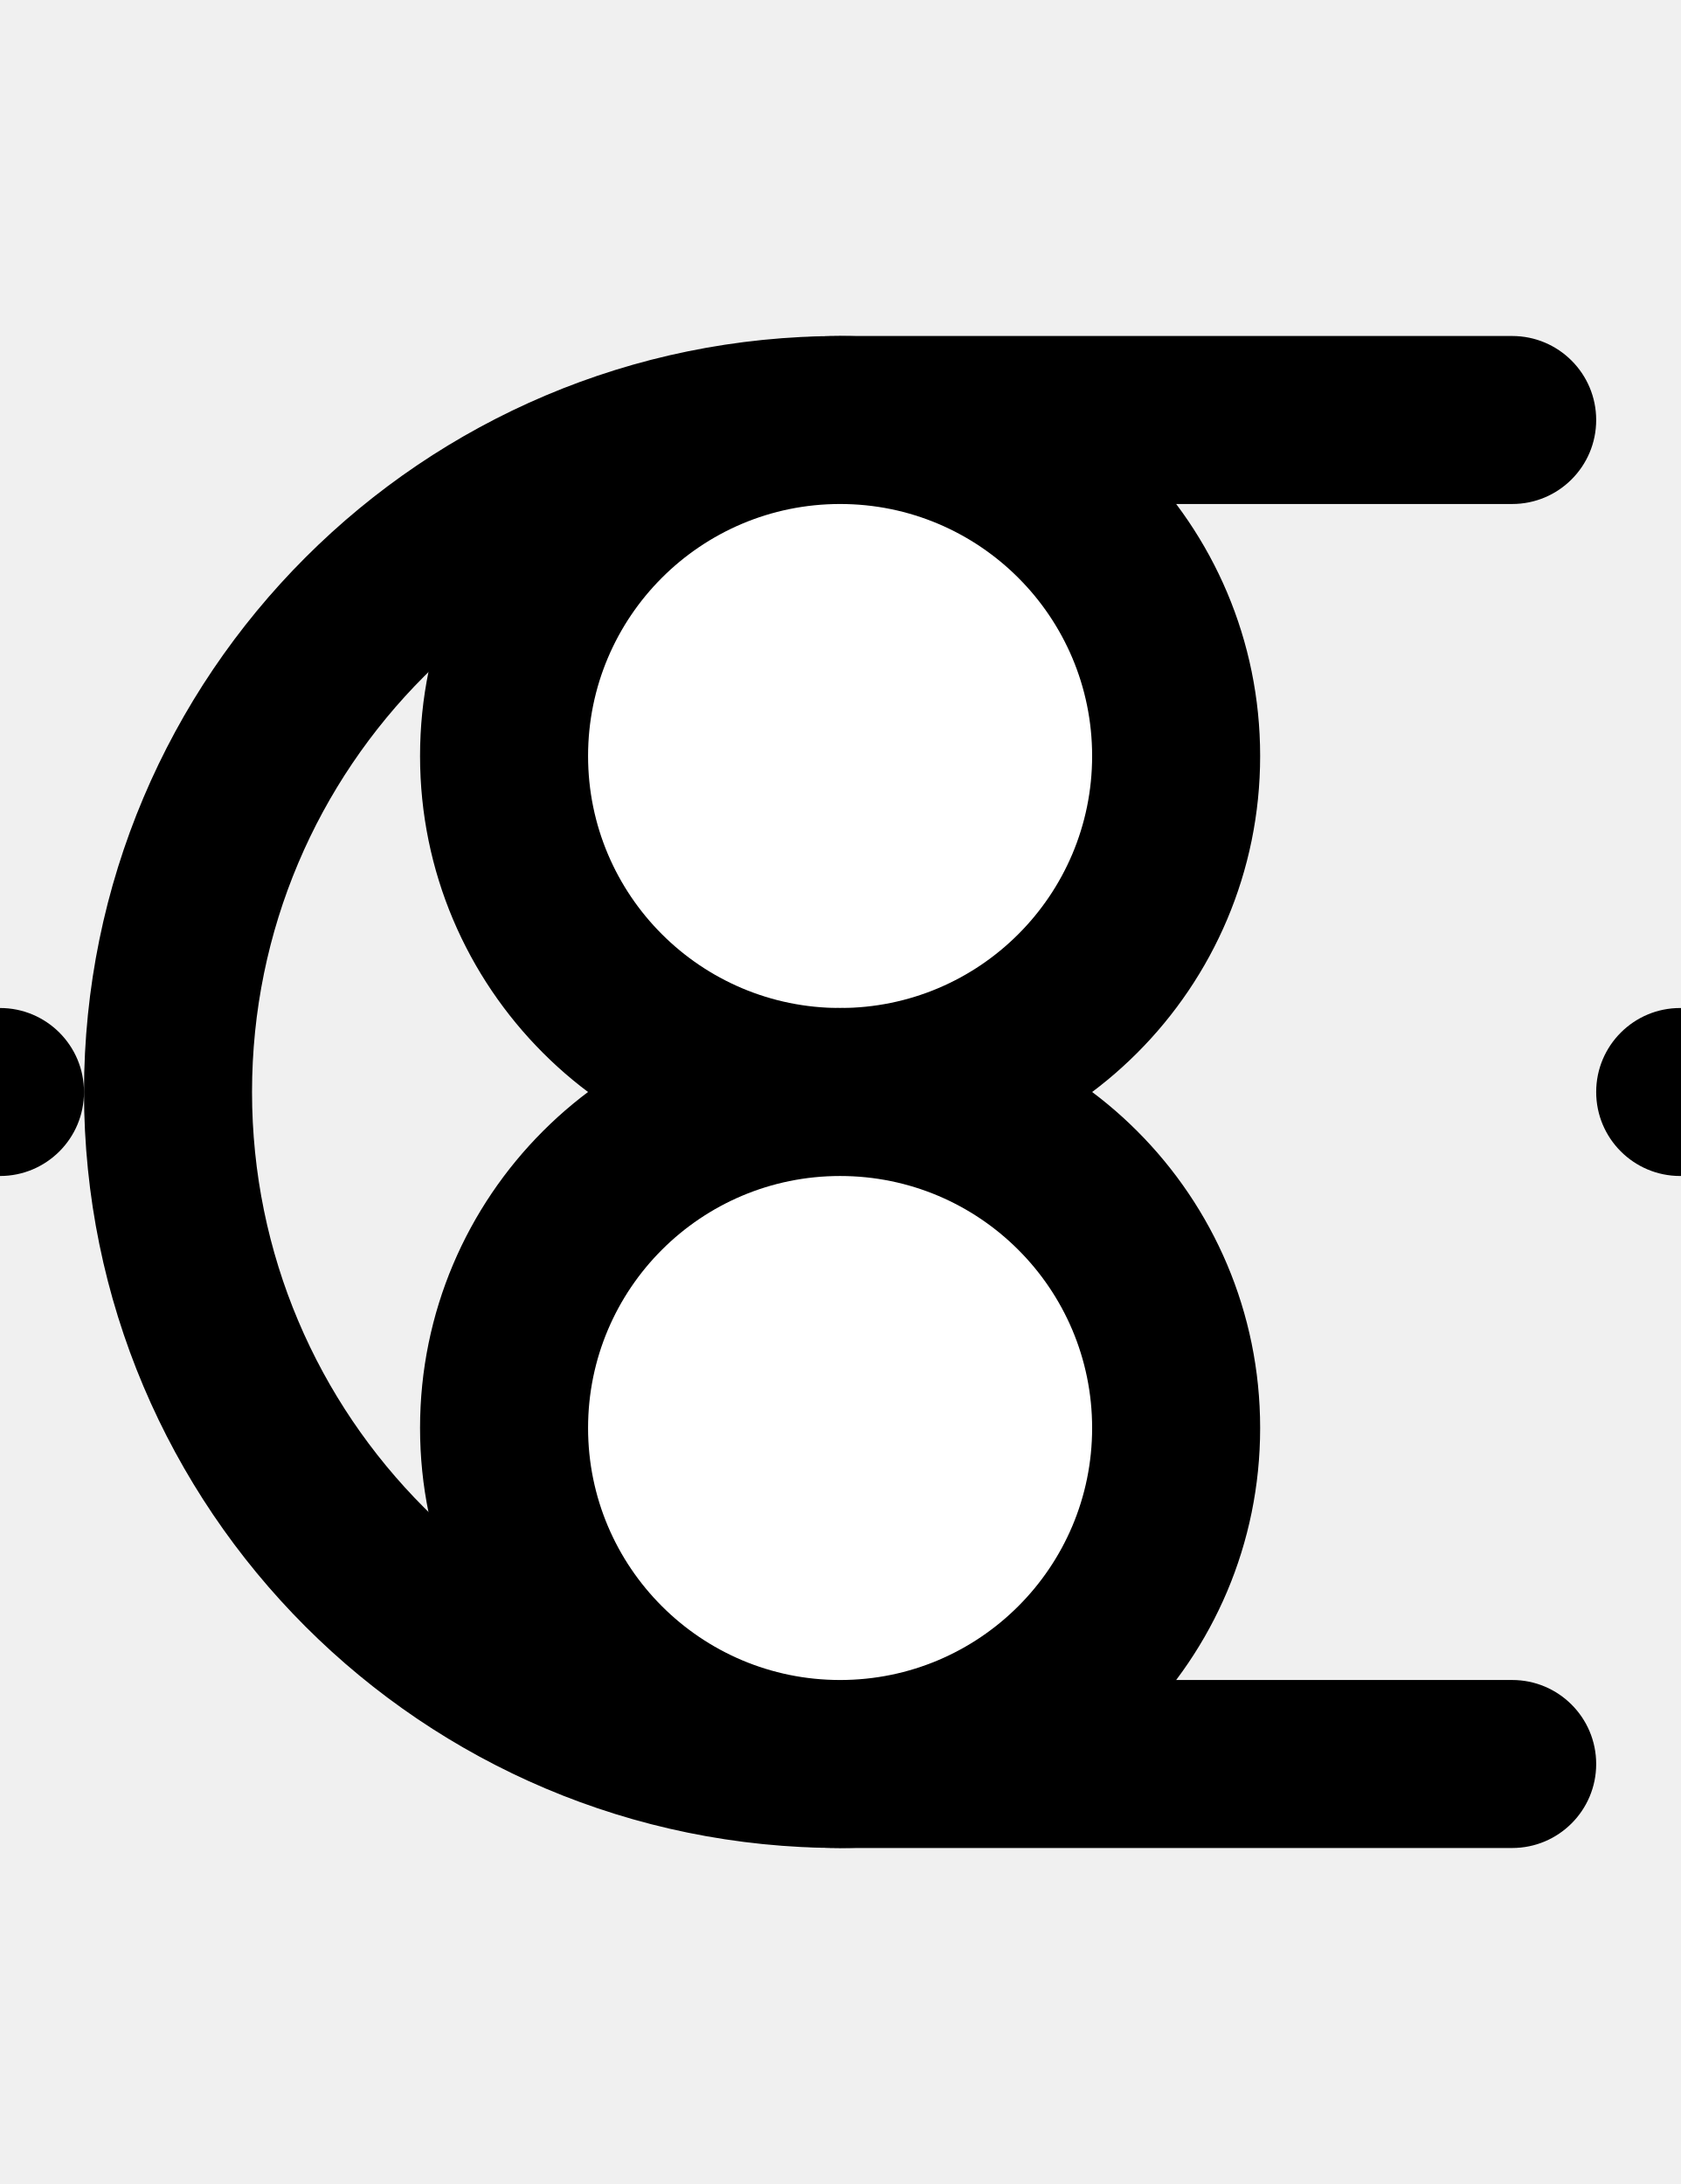
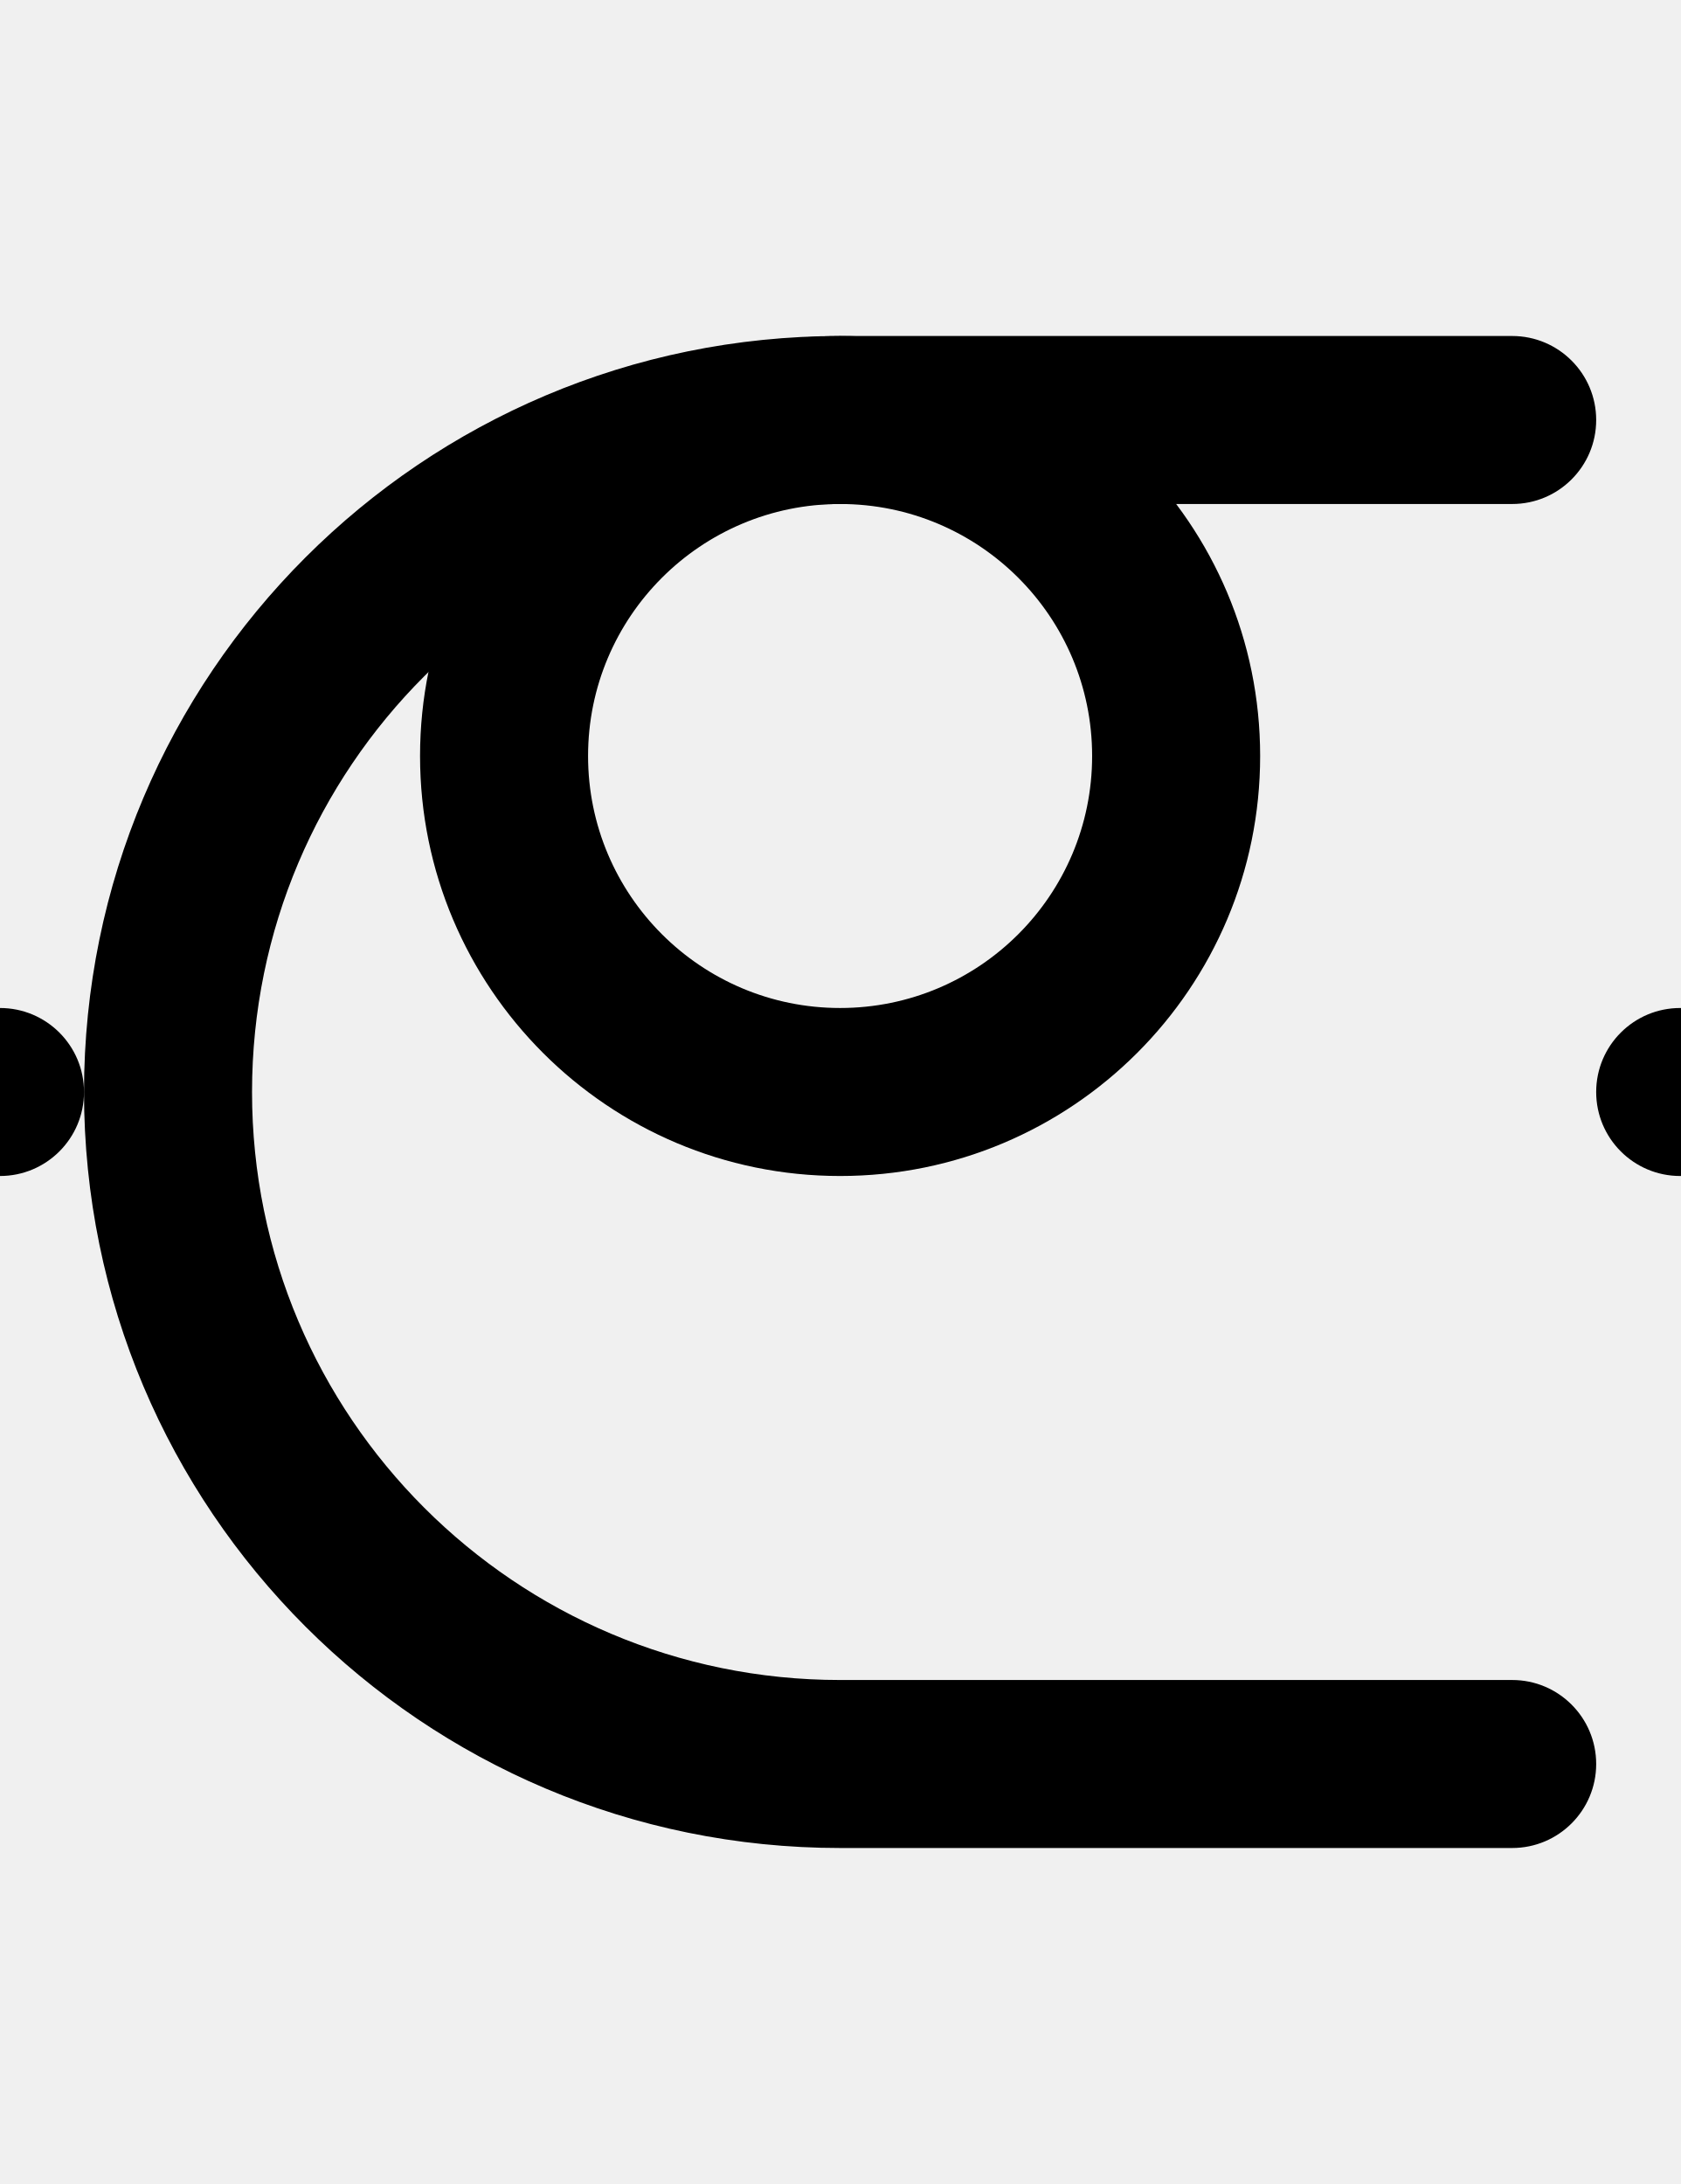
<svg xmlns="http://www.w3.org/2000/svg" width="500" height="650" version="1.1" id="svg3">
  <defs id="defs3" />
  <path d="M 250 100 A 225 225 0 0 0 25 325 A 225 225 0 0 0 250 550 L 450 550 A 25 25 0 0 0 475 525 A 25 25 0 0 0 450 500 L 250 500 A 175 175 0 0 1 75 325 A 175 175 0 0 1 250 150 L 450 150 A 25 25 0 0 0 475 125 A 25 25 0 0 0 450 100 L 250 100 z " id="path1" />
-   <circle cx="500" cy="325" r="25" id="circle1" />
-   <circle cx="250" cy="225" r="125" id="circle2" />
-   <circle cx="250" cy="225" r="75" fill="white" id="circle3" />
-   <circle cx="0" cy="325" r="25" id="circle4" />
-   <circle cx="250" cy="425" r="125" id="circle5" />
-   <circle cx="250" cy="425" r="75" fill="#ffffff" id="circle6" />
+   <path id="circle1" d="m 525,325 a 25,25 0 0 1 -25,25 25,25 0 0 1 -25,-25 25,25 0 0 1 25,-25 25,25 0 0 1 25,25 z" />
+   <path id="circle2" d="M 250 100 A 125 125 0 0 0 125 225 A 125 125 0 0 0 250 350 A 125 125 0 0 0 375 225 A 125 125 0 0 0 250 100 z M 250 150 A 75 75 0 0 1 325 225 A 75 75 0 0 1 250 300 A 75 75 0 0 1 175 225 A 75 75 0 0 1 250 150 z " />
+   <path id="circle4" d="M 25,325 A 25,25 0 0 1 0,350 25,25 0 0 1 -25,325 25,25 0 0 1 0,300 25,25 0 0 1 25,325 Z" />
</svg>
